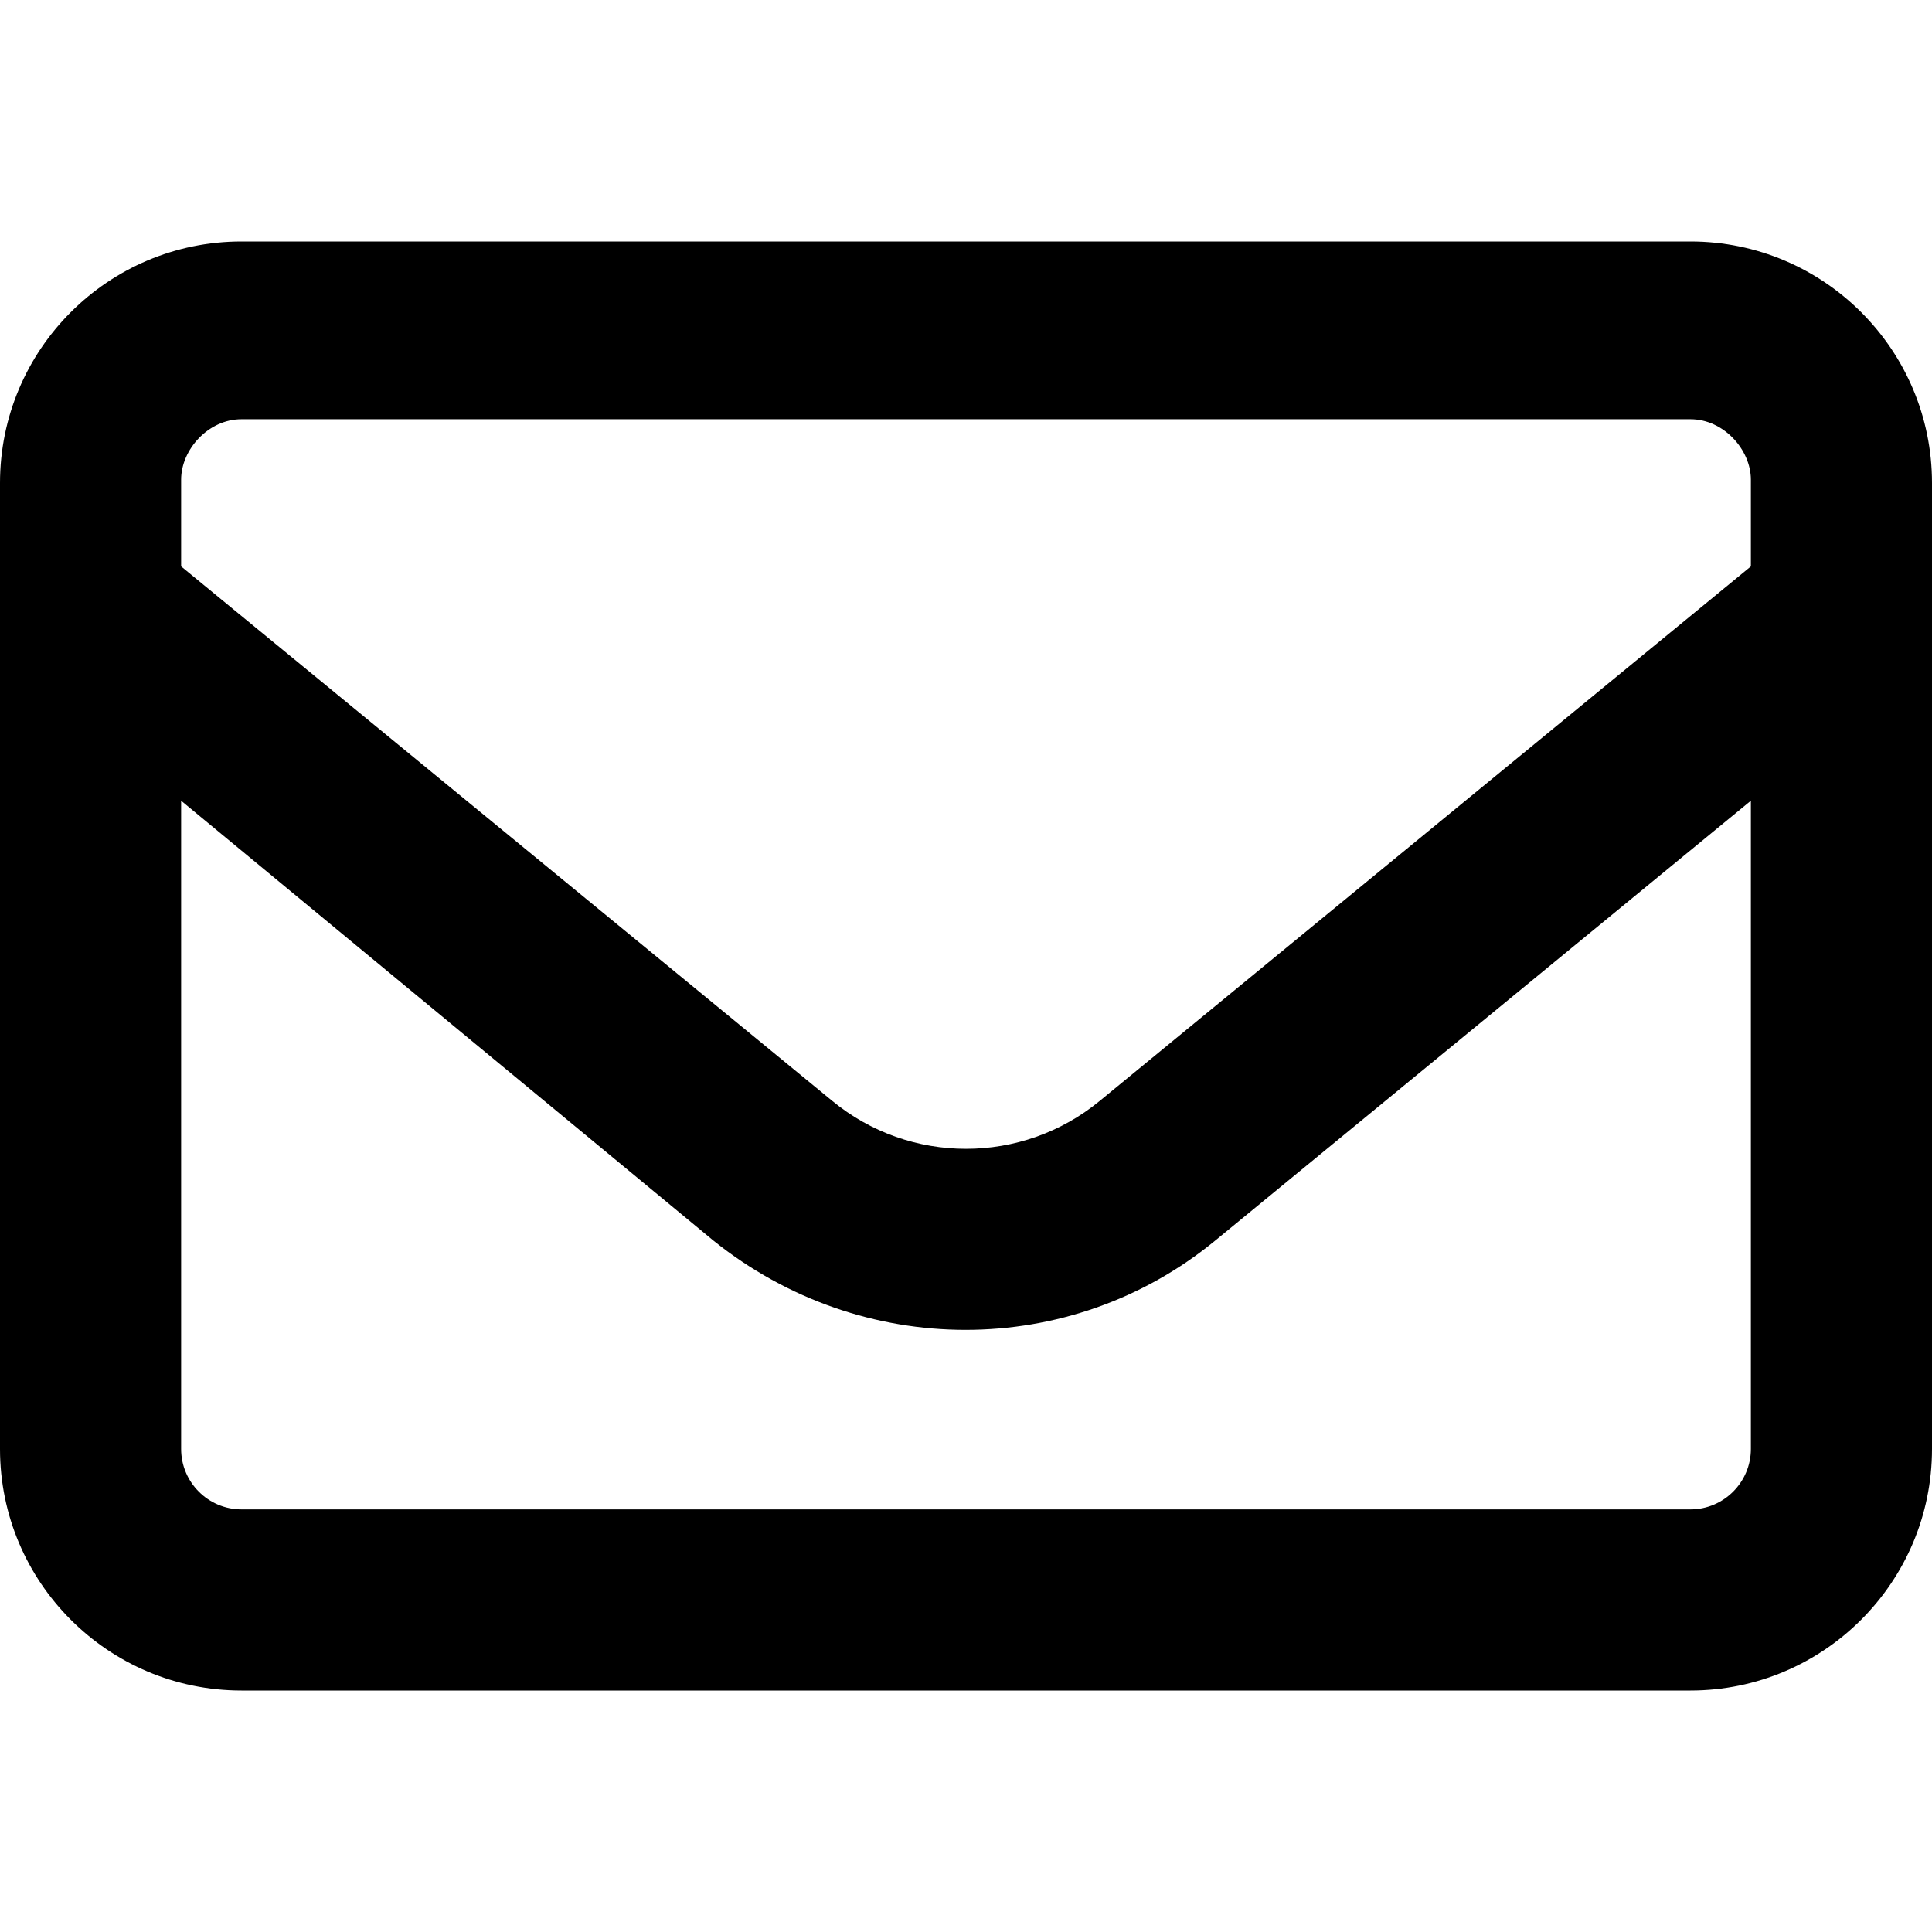
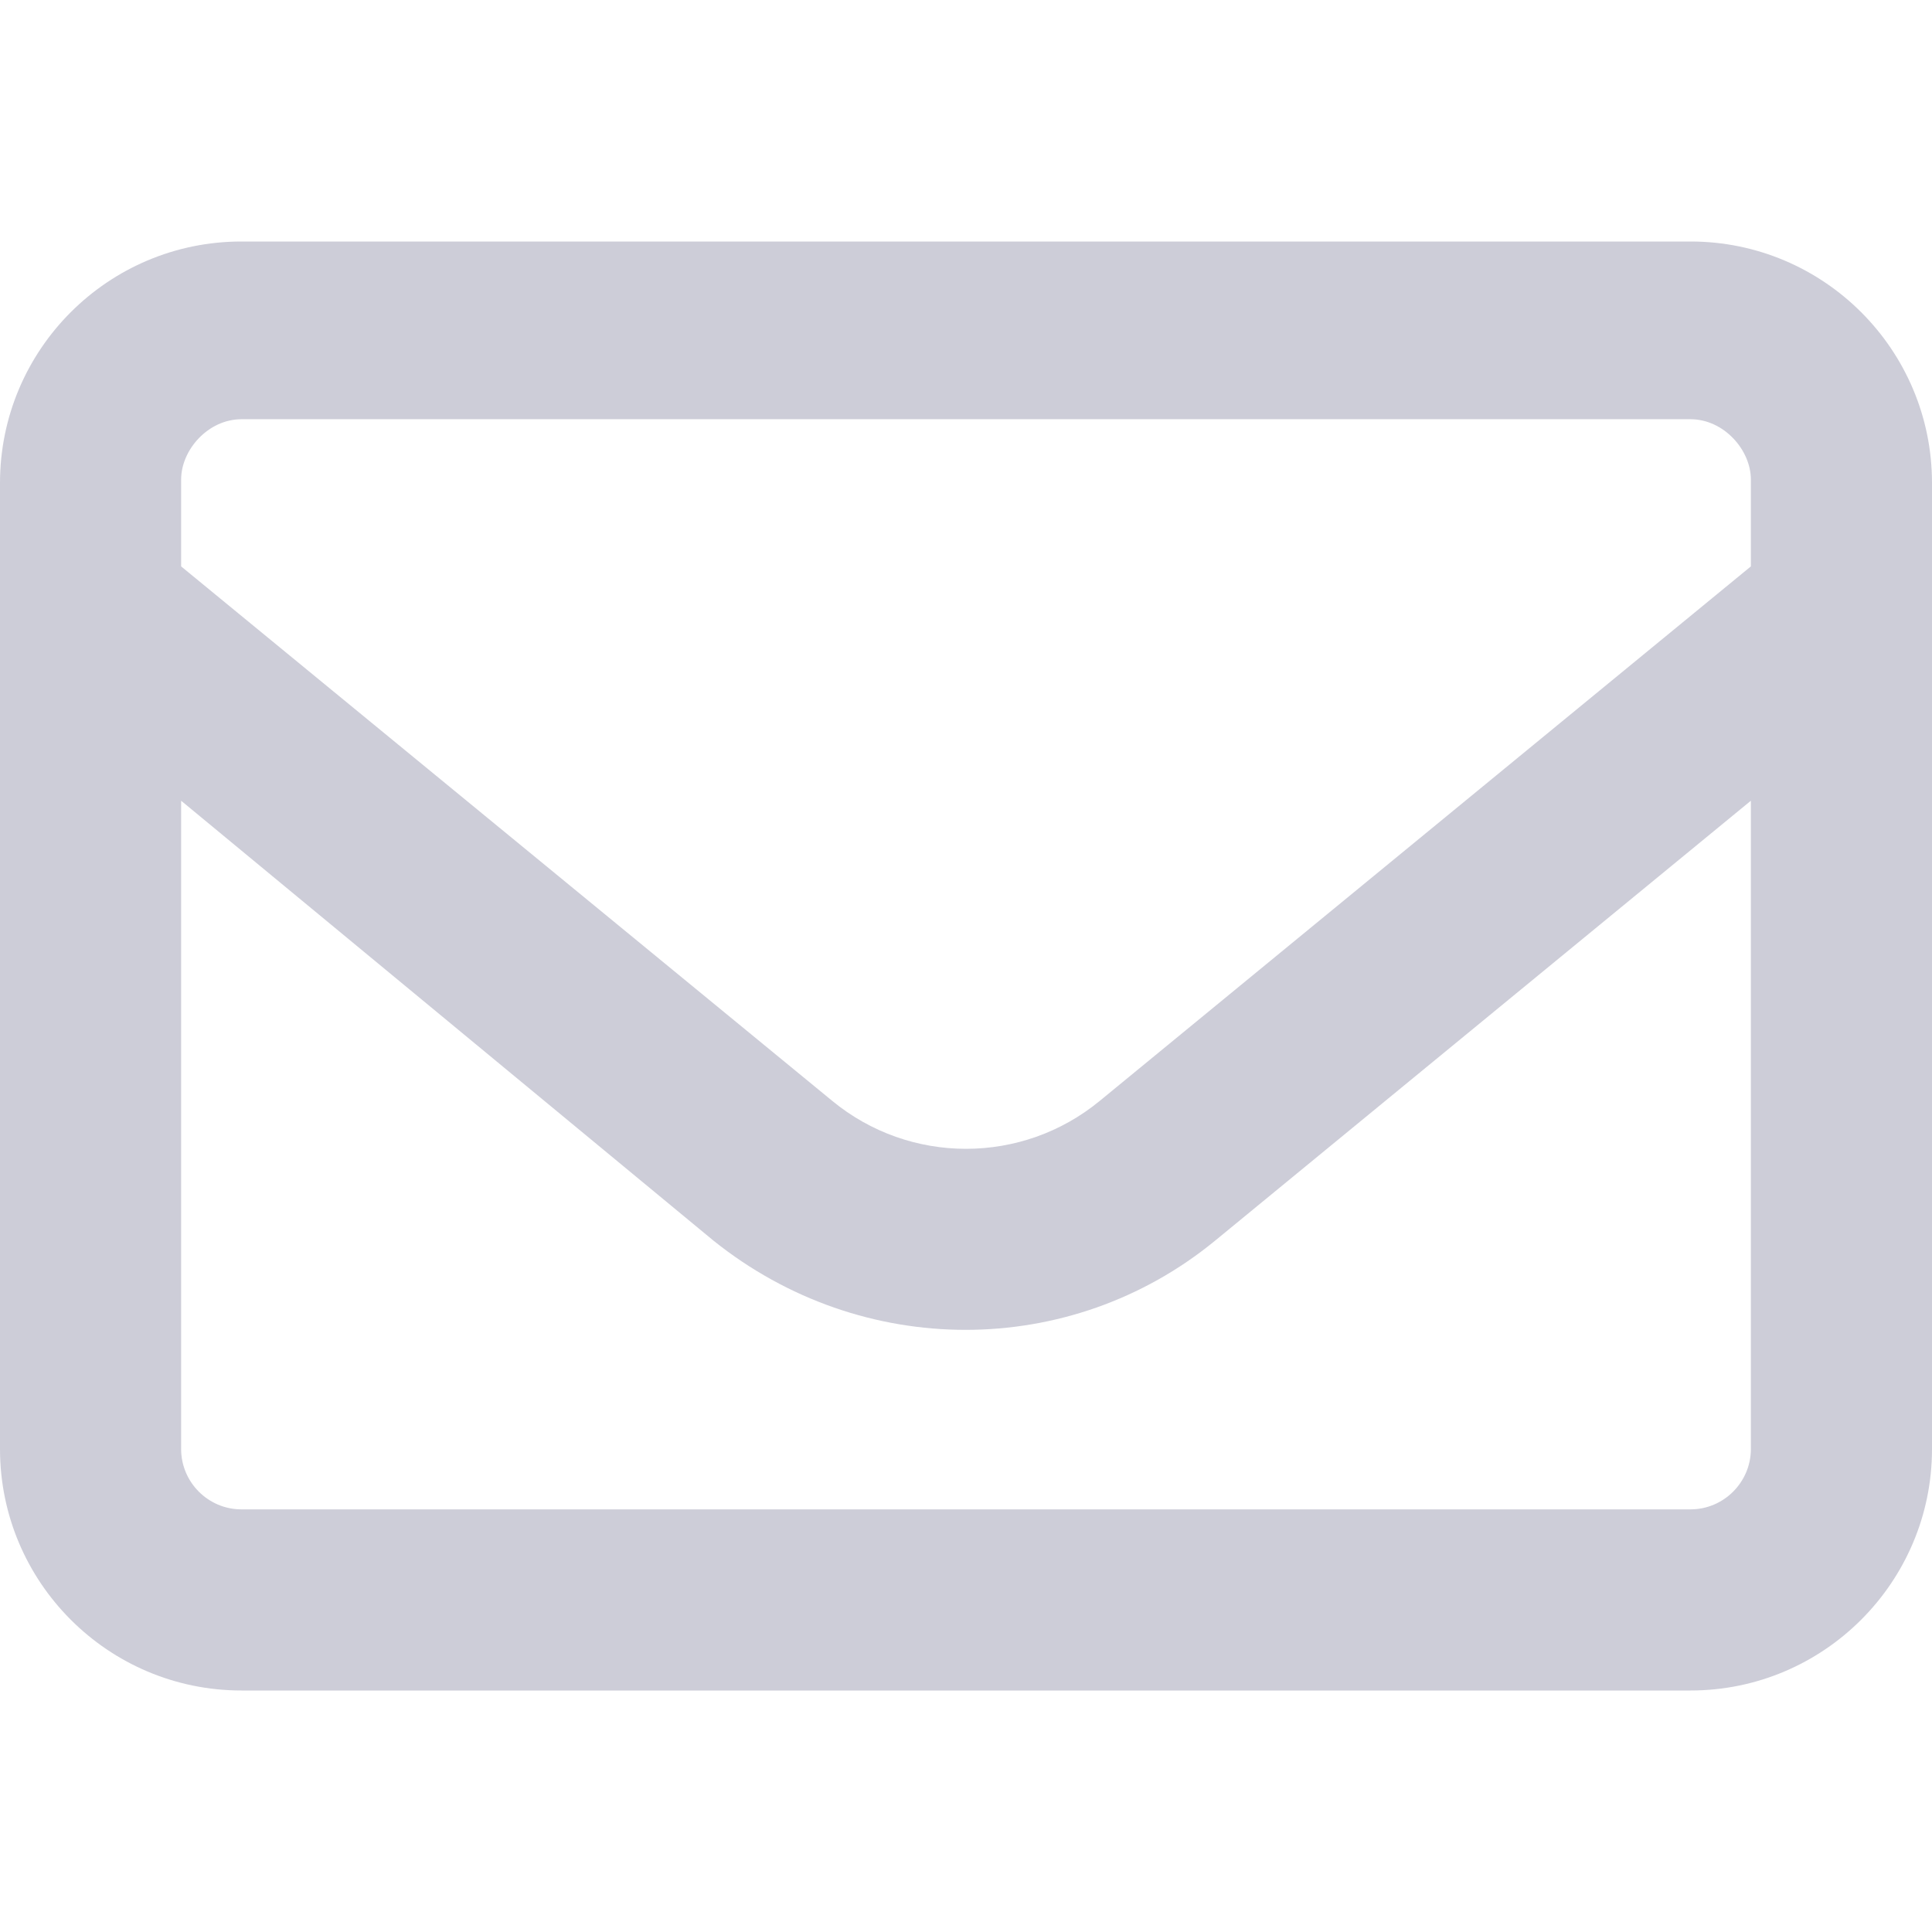
<svg xmlns="http://www.w3.org/2000/svg" viewBox="0 0 512 512">
-   <path d="M0 128C0 92.65 28.65 64 64 64H448C483.3 64 512 92.65 512 128V384C512 419.3 483.3 448 448 448H64C28.65 448 0 419.3 0 384V128zM48 128V150.1L220.5 291.7C241.1 308.7 270.9 308.7 291.5 291.7L464 150.1V127.1C464 119.2 456.8 111.1 448 111.1H64C55.16 111.1 48 119.2 48 127.1L48 128zM48 212.2V384C48 392.8 55.16 400 64 400H448C456.8 400 464 392.8 464 384V212.2L322 328.8C283.6 360.3 228.4 360.3 189.1 328.8L48 212.2z" />
+   <path d="M0 128C0 92.65 28.65 64 64 64H448C483.3 64 512 92.65 512 128V384C512 419.3 483.3 448 448 448H64C28.65 448 0 419.3 0 384V128zM48 128V150.1L220.5 291.7C241.1 308.7 270.9 308.7 291.5 291.7L464 150.1V127.1C464 119.2 456.8 111.1 448 111.1H64C55.16 111.1 48 119.2 48 127.1L48 128zM48 212.2V384C48 392.8 55.16 400 64 400H448C456.8 400 464 392.8 464 384V212.2L322 328.8C283.6 360.3 228.4 360.3 189.1 328.8L48 212.2z" fill="#CDCDD8" />
</svg>
